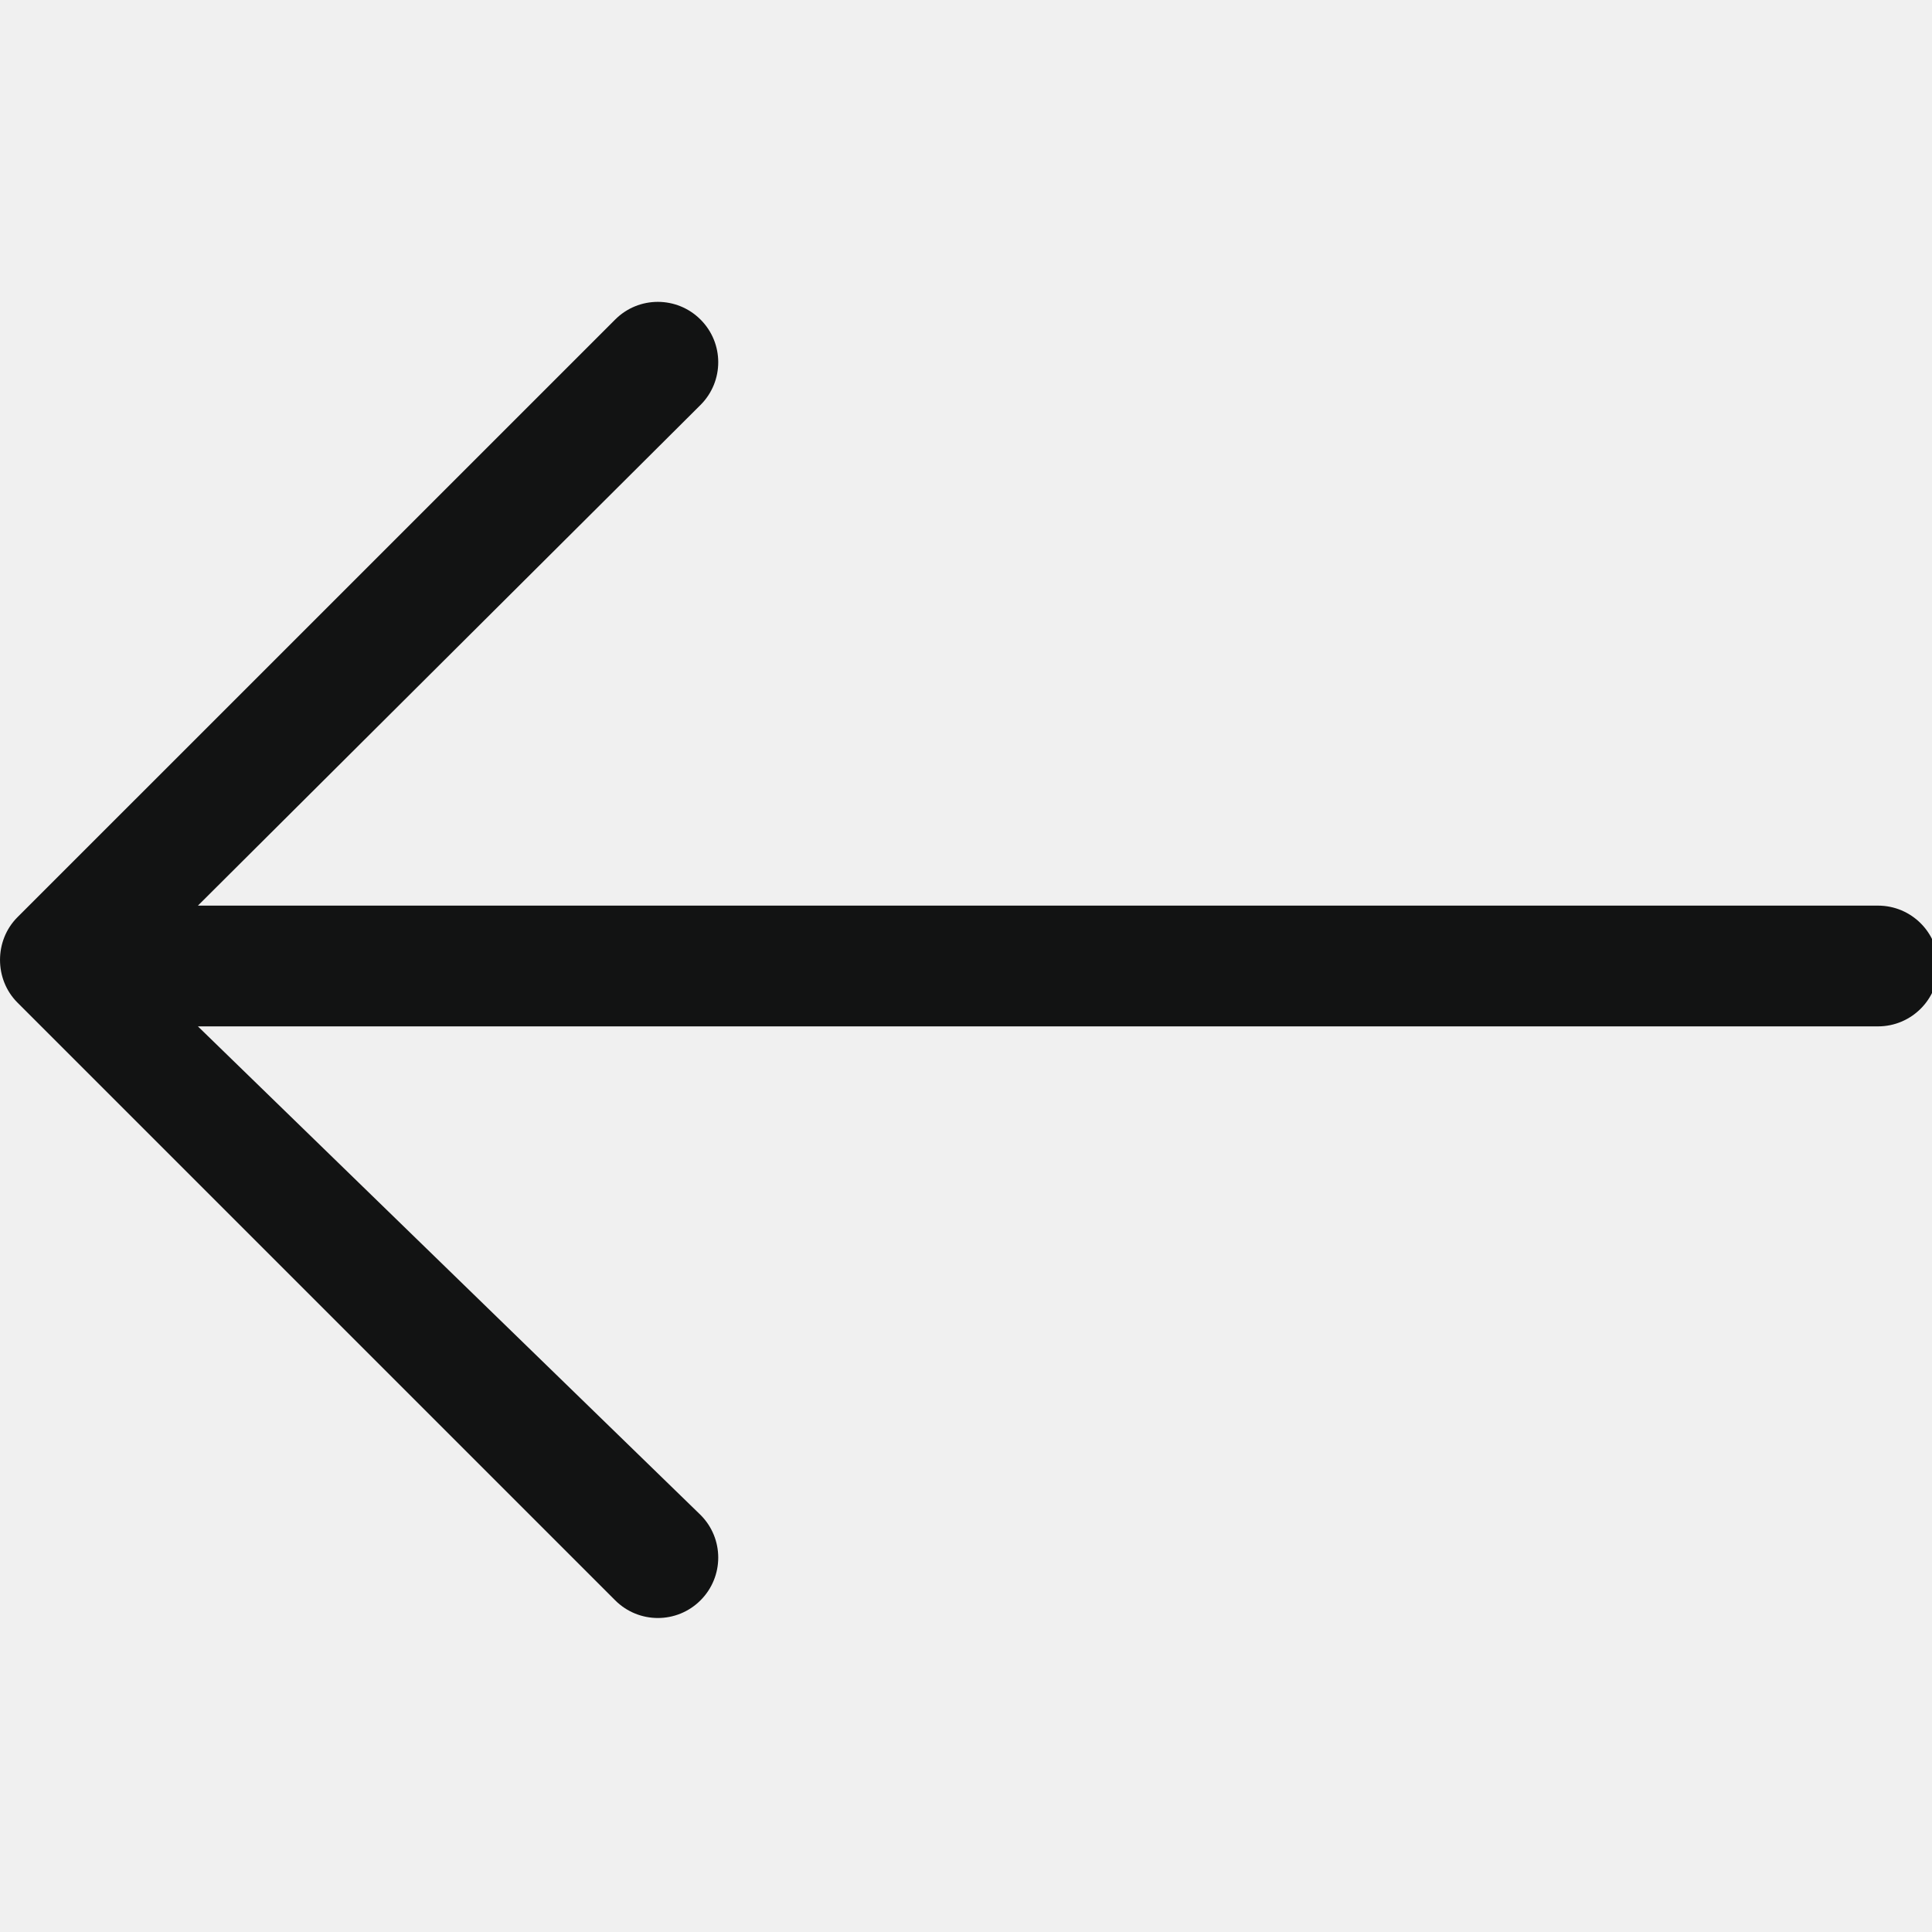
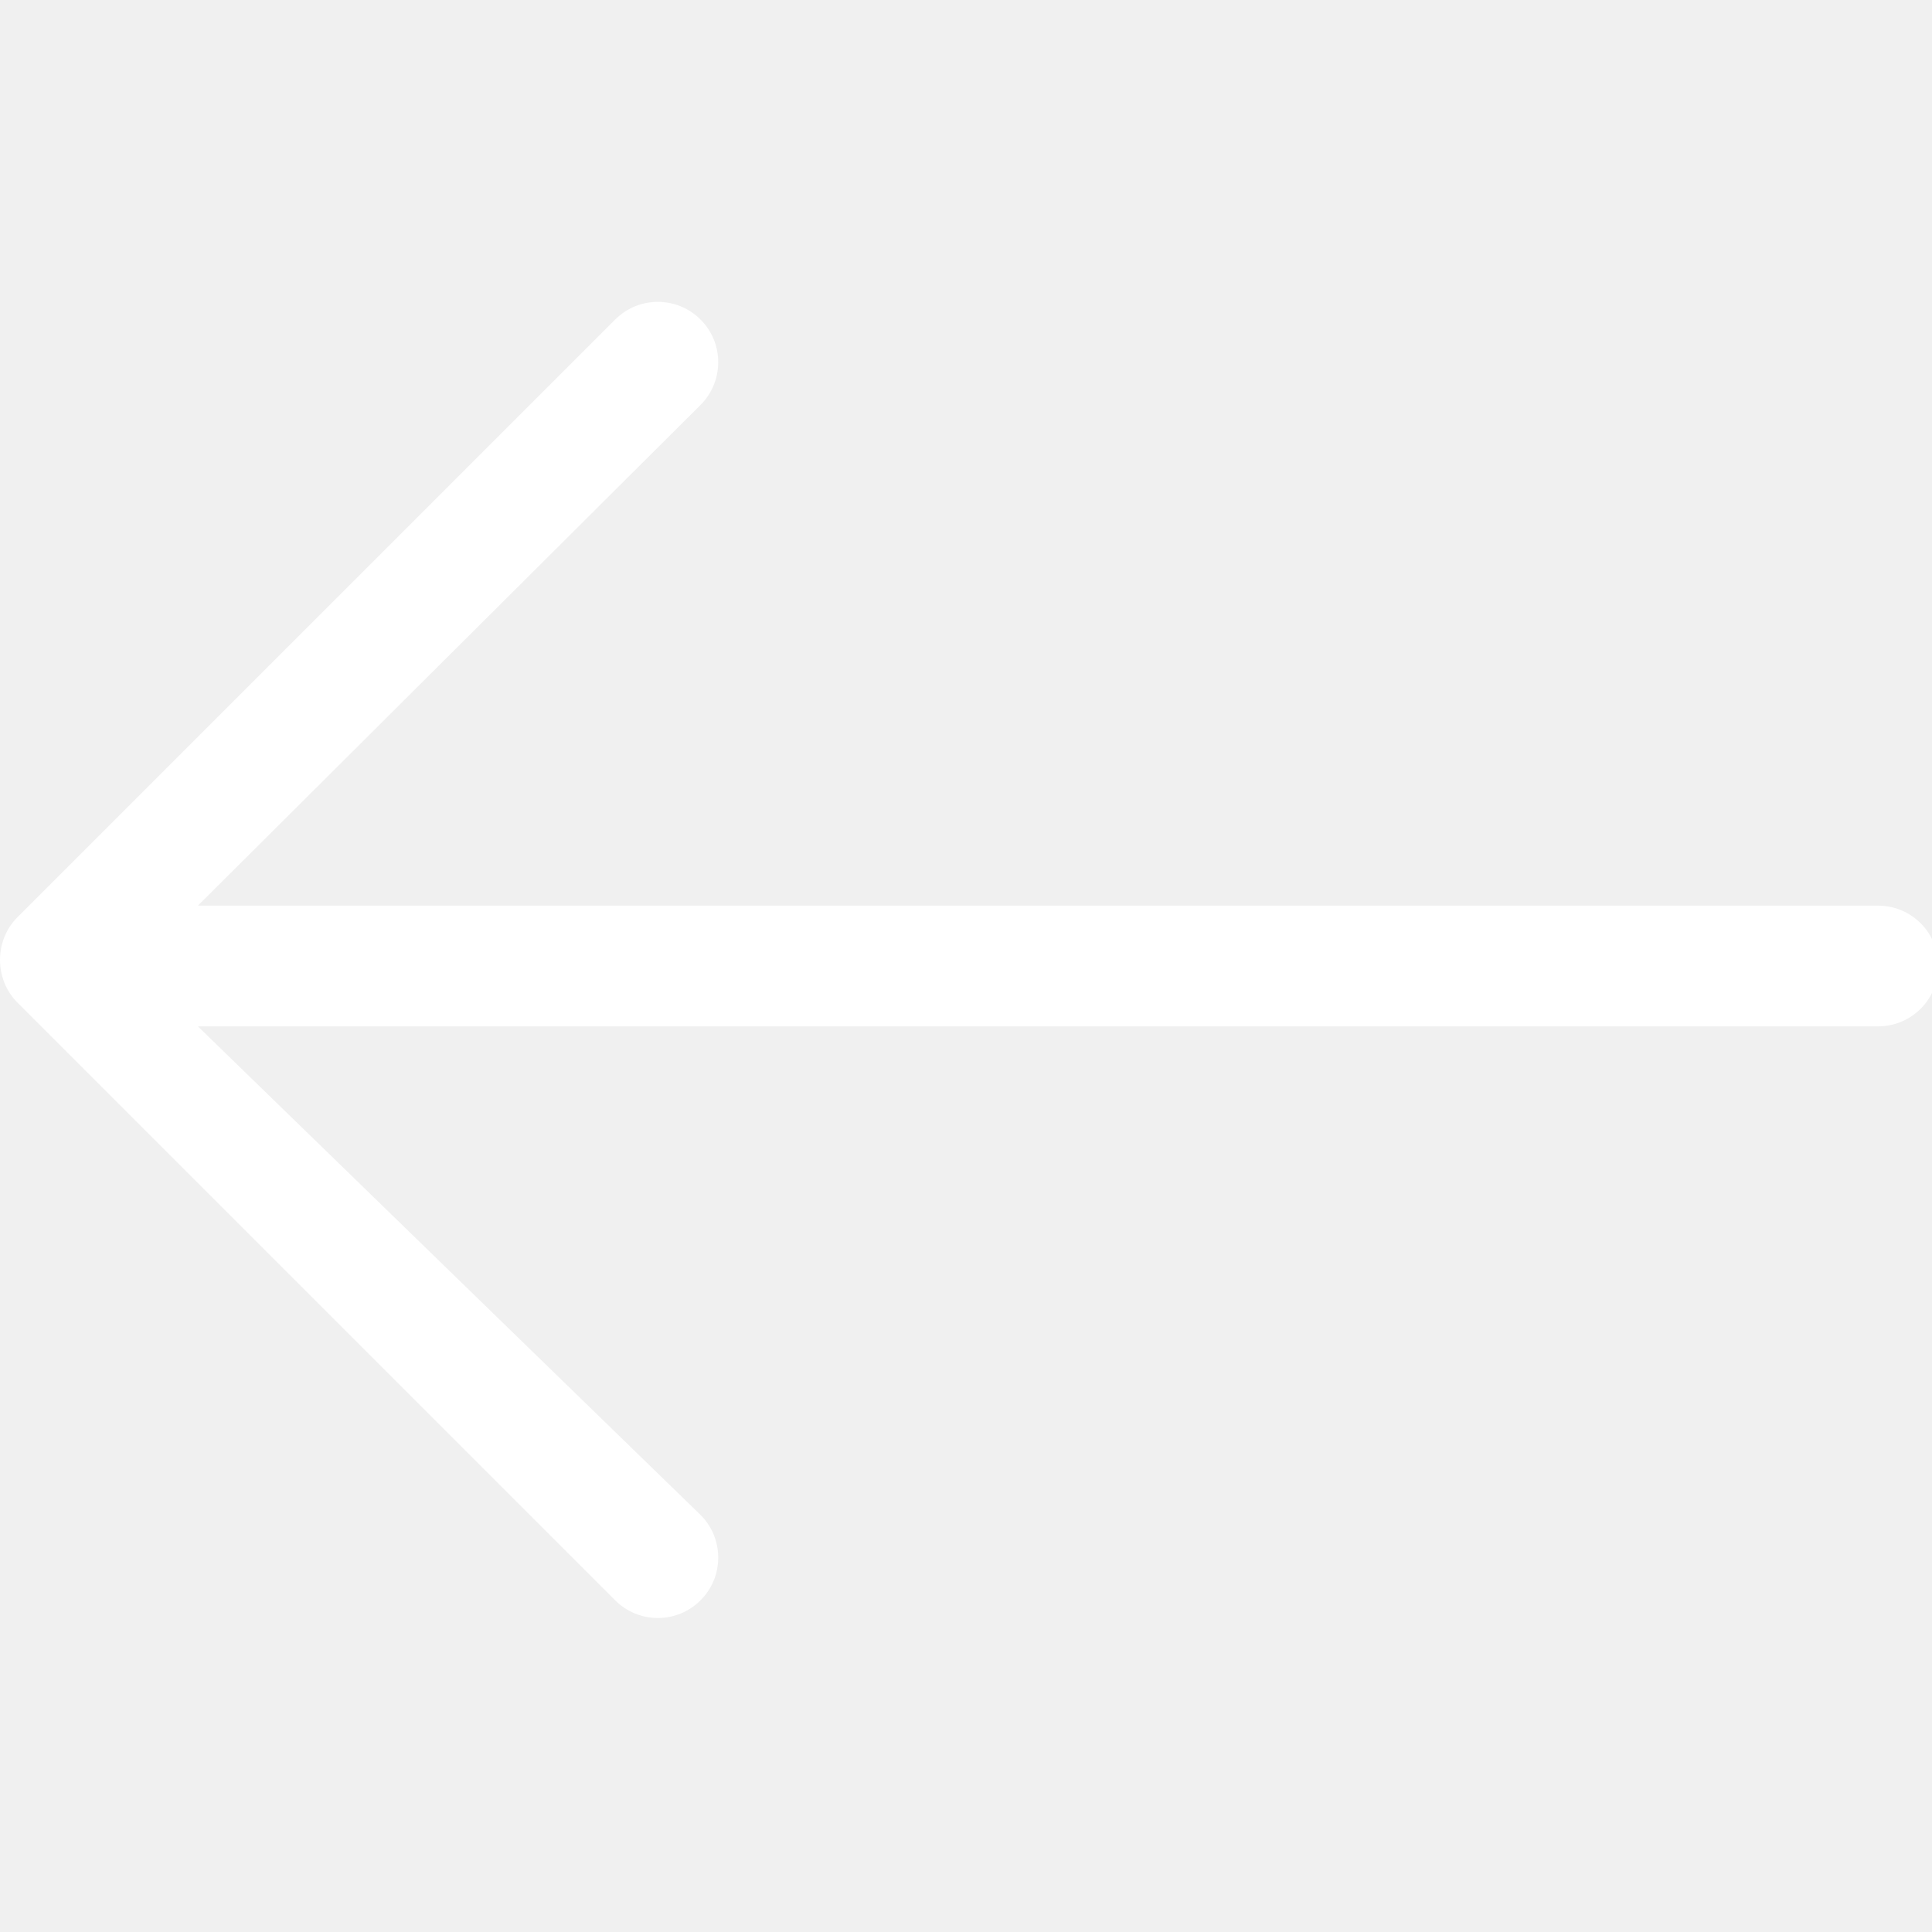
<svg xmlns="http://www.w3.org/2000/svg" enable-background="new 0 0 32 32" fill="#ffffff" id="Слой_1" version="1.1" viewBox="0 0 32 32" xml:space="preserve">
-   <path clip-rule="evenodd" d="M31.106,15H3.278l8.325-8.293  c0.391-0.391,0.391-1.024,0-1.414c-0.391-0.391-1.024-0.391-1.414,0l-9.9,9.899c-0.385,0.385-0.385,1.029,0,1.414l9.9,9.9  c0.391,0.391,1.024,0.391,1.414,0c0.391-0.391,0.391-1.024,0-1.414L3.278,17h27.828c0.552,0,1-0.448,1-1  C32.106,15.448,31.658,15,31.106,15z" fill="#121313" fill-rule="evenodd" id="Arrow_Back" />
+   <path clip-rule="evenodd" d="M31.106,15H3.278l8.325-8.293  c0.391-0.391,0.391-1.024,0-1.414c-0.391-0.391-1.024-0.391-1.414,0l-9.9,9.899c-0.385,0.385-0.385,1.029,0,1.414l9.9,9.9  c0.391,0.391,1.024,0.391,1.414,0c0.391-0.391,0.391-1.024,0-1.414L3.278,17h27.828c0.552,0,1-0.448,1-1  C32.106,15.448,31.658,15,31.106,15z" fill="#ffffff" fill-rule="evenodd" id="Arrow_Back" />
  <g />
  <g />
  <g />
  <g />
  <g />
  <g />
</svg>
